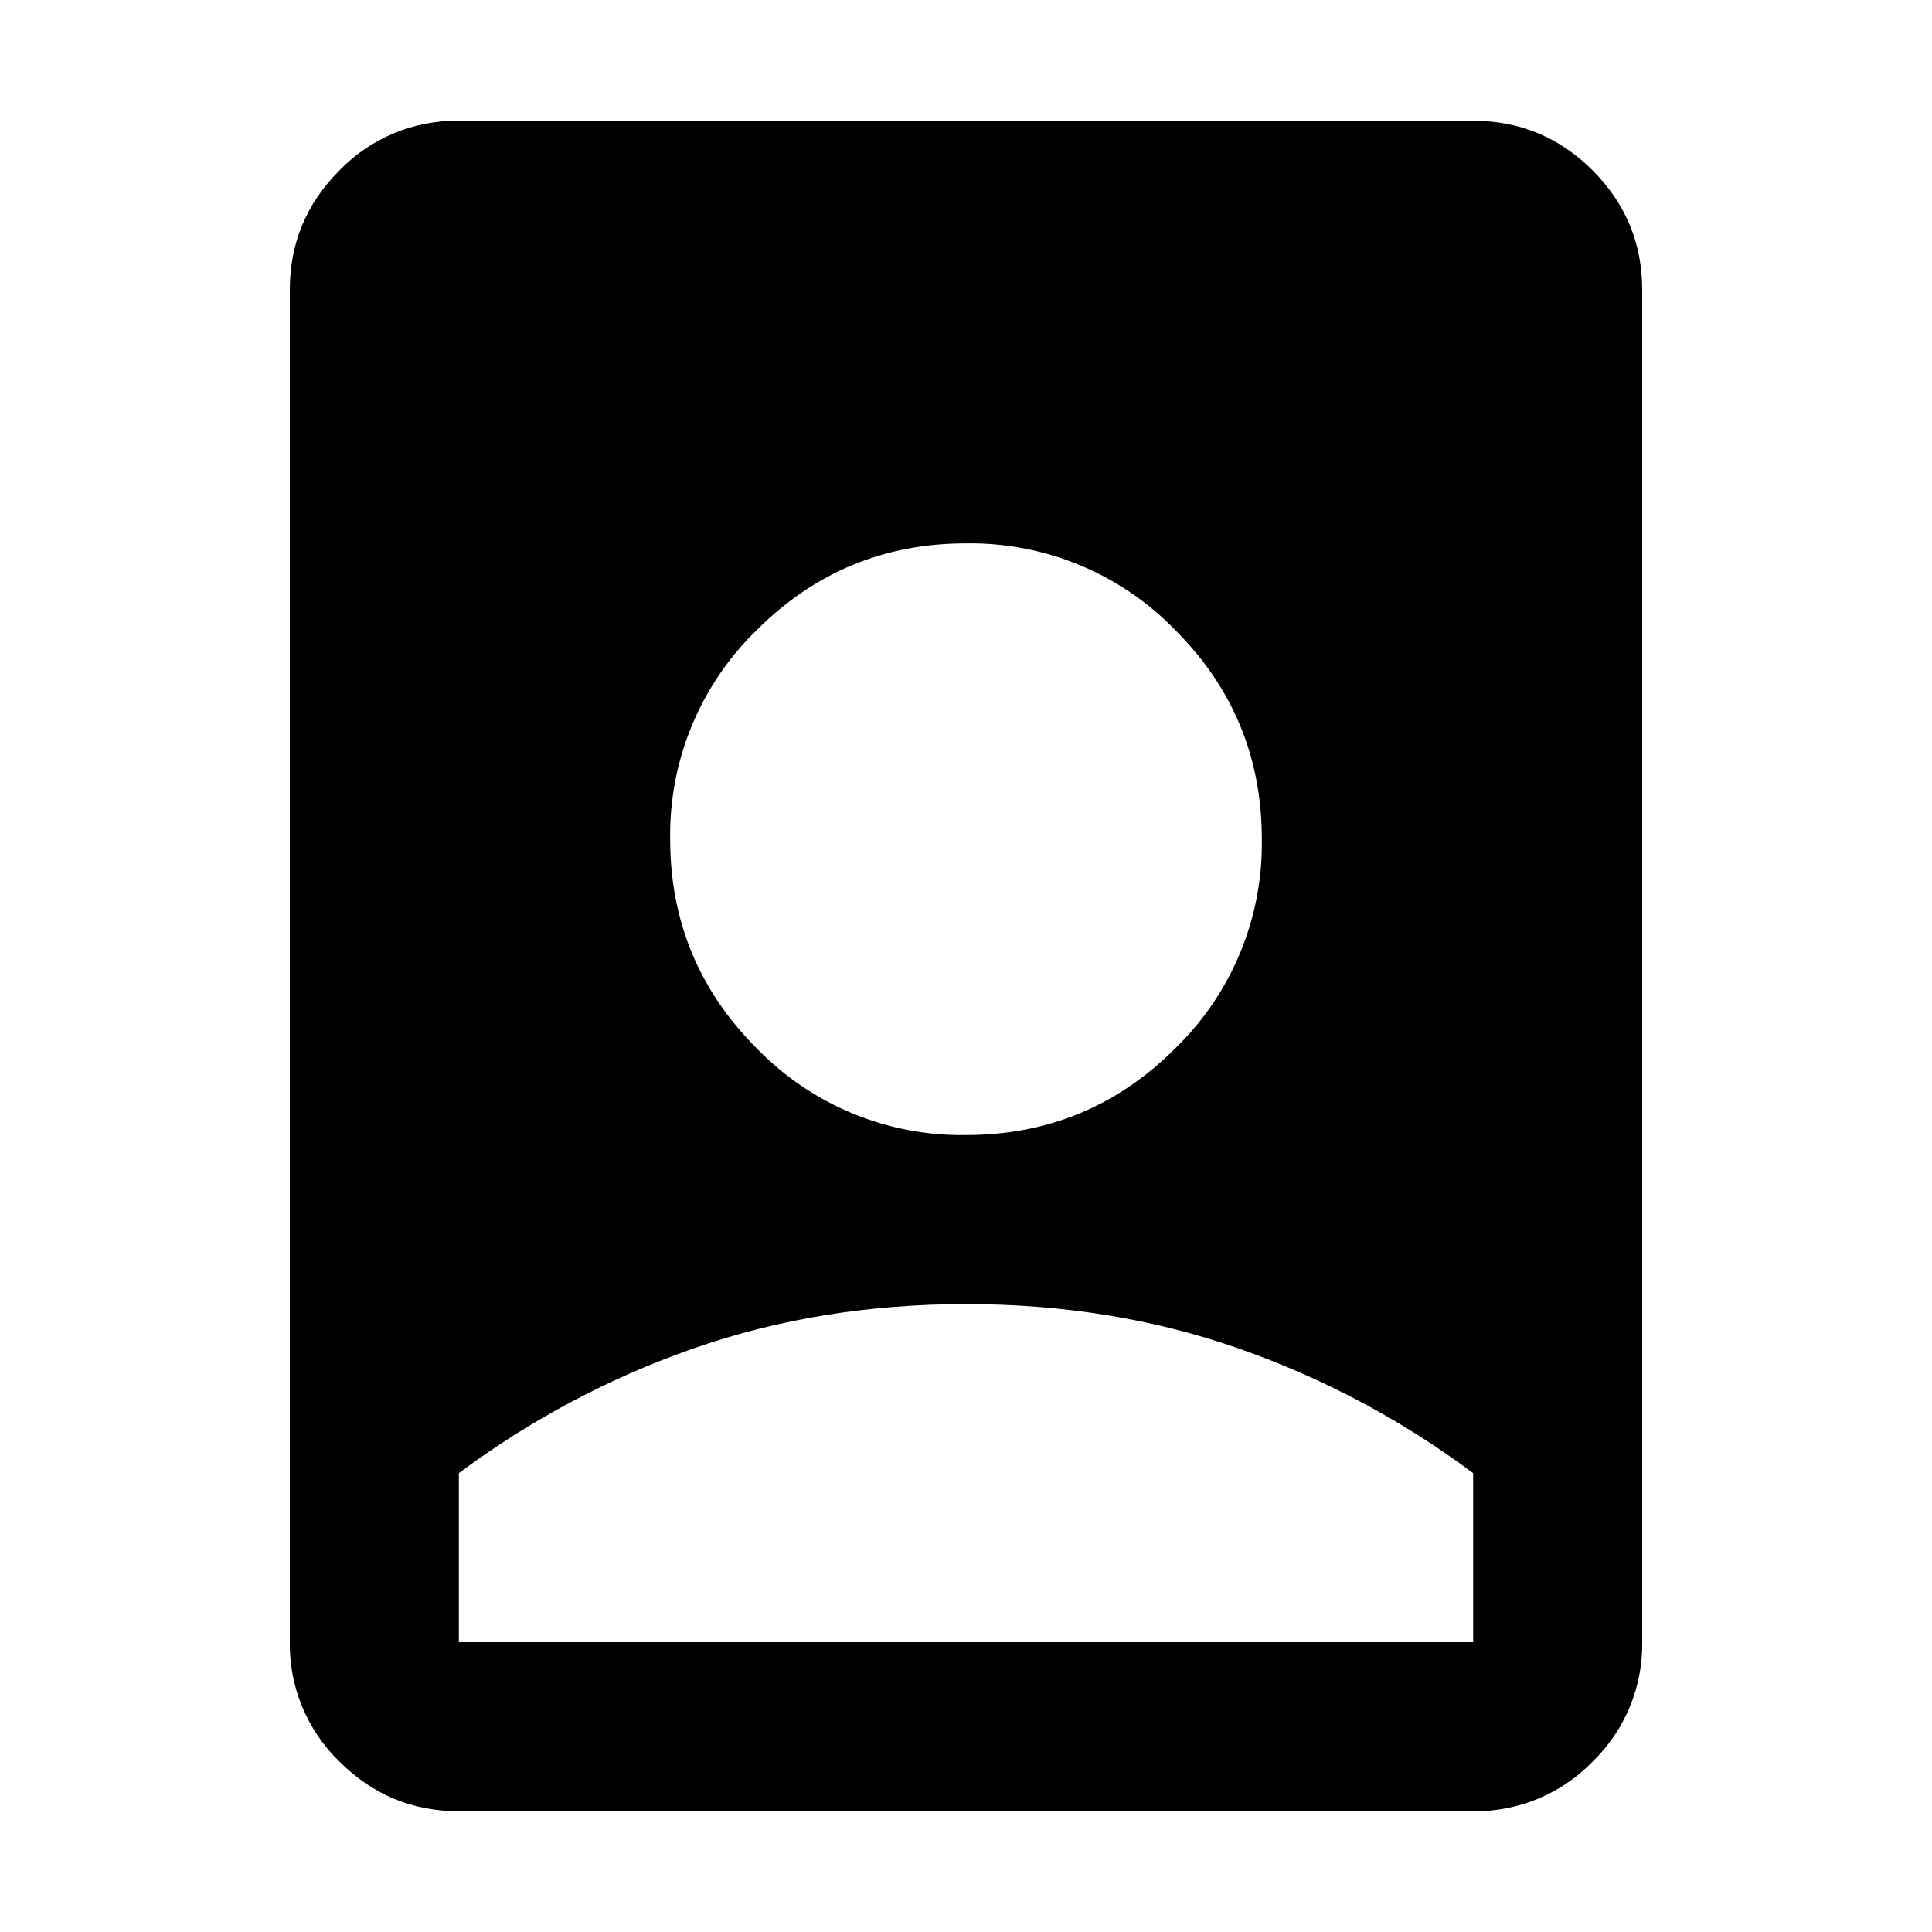
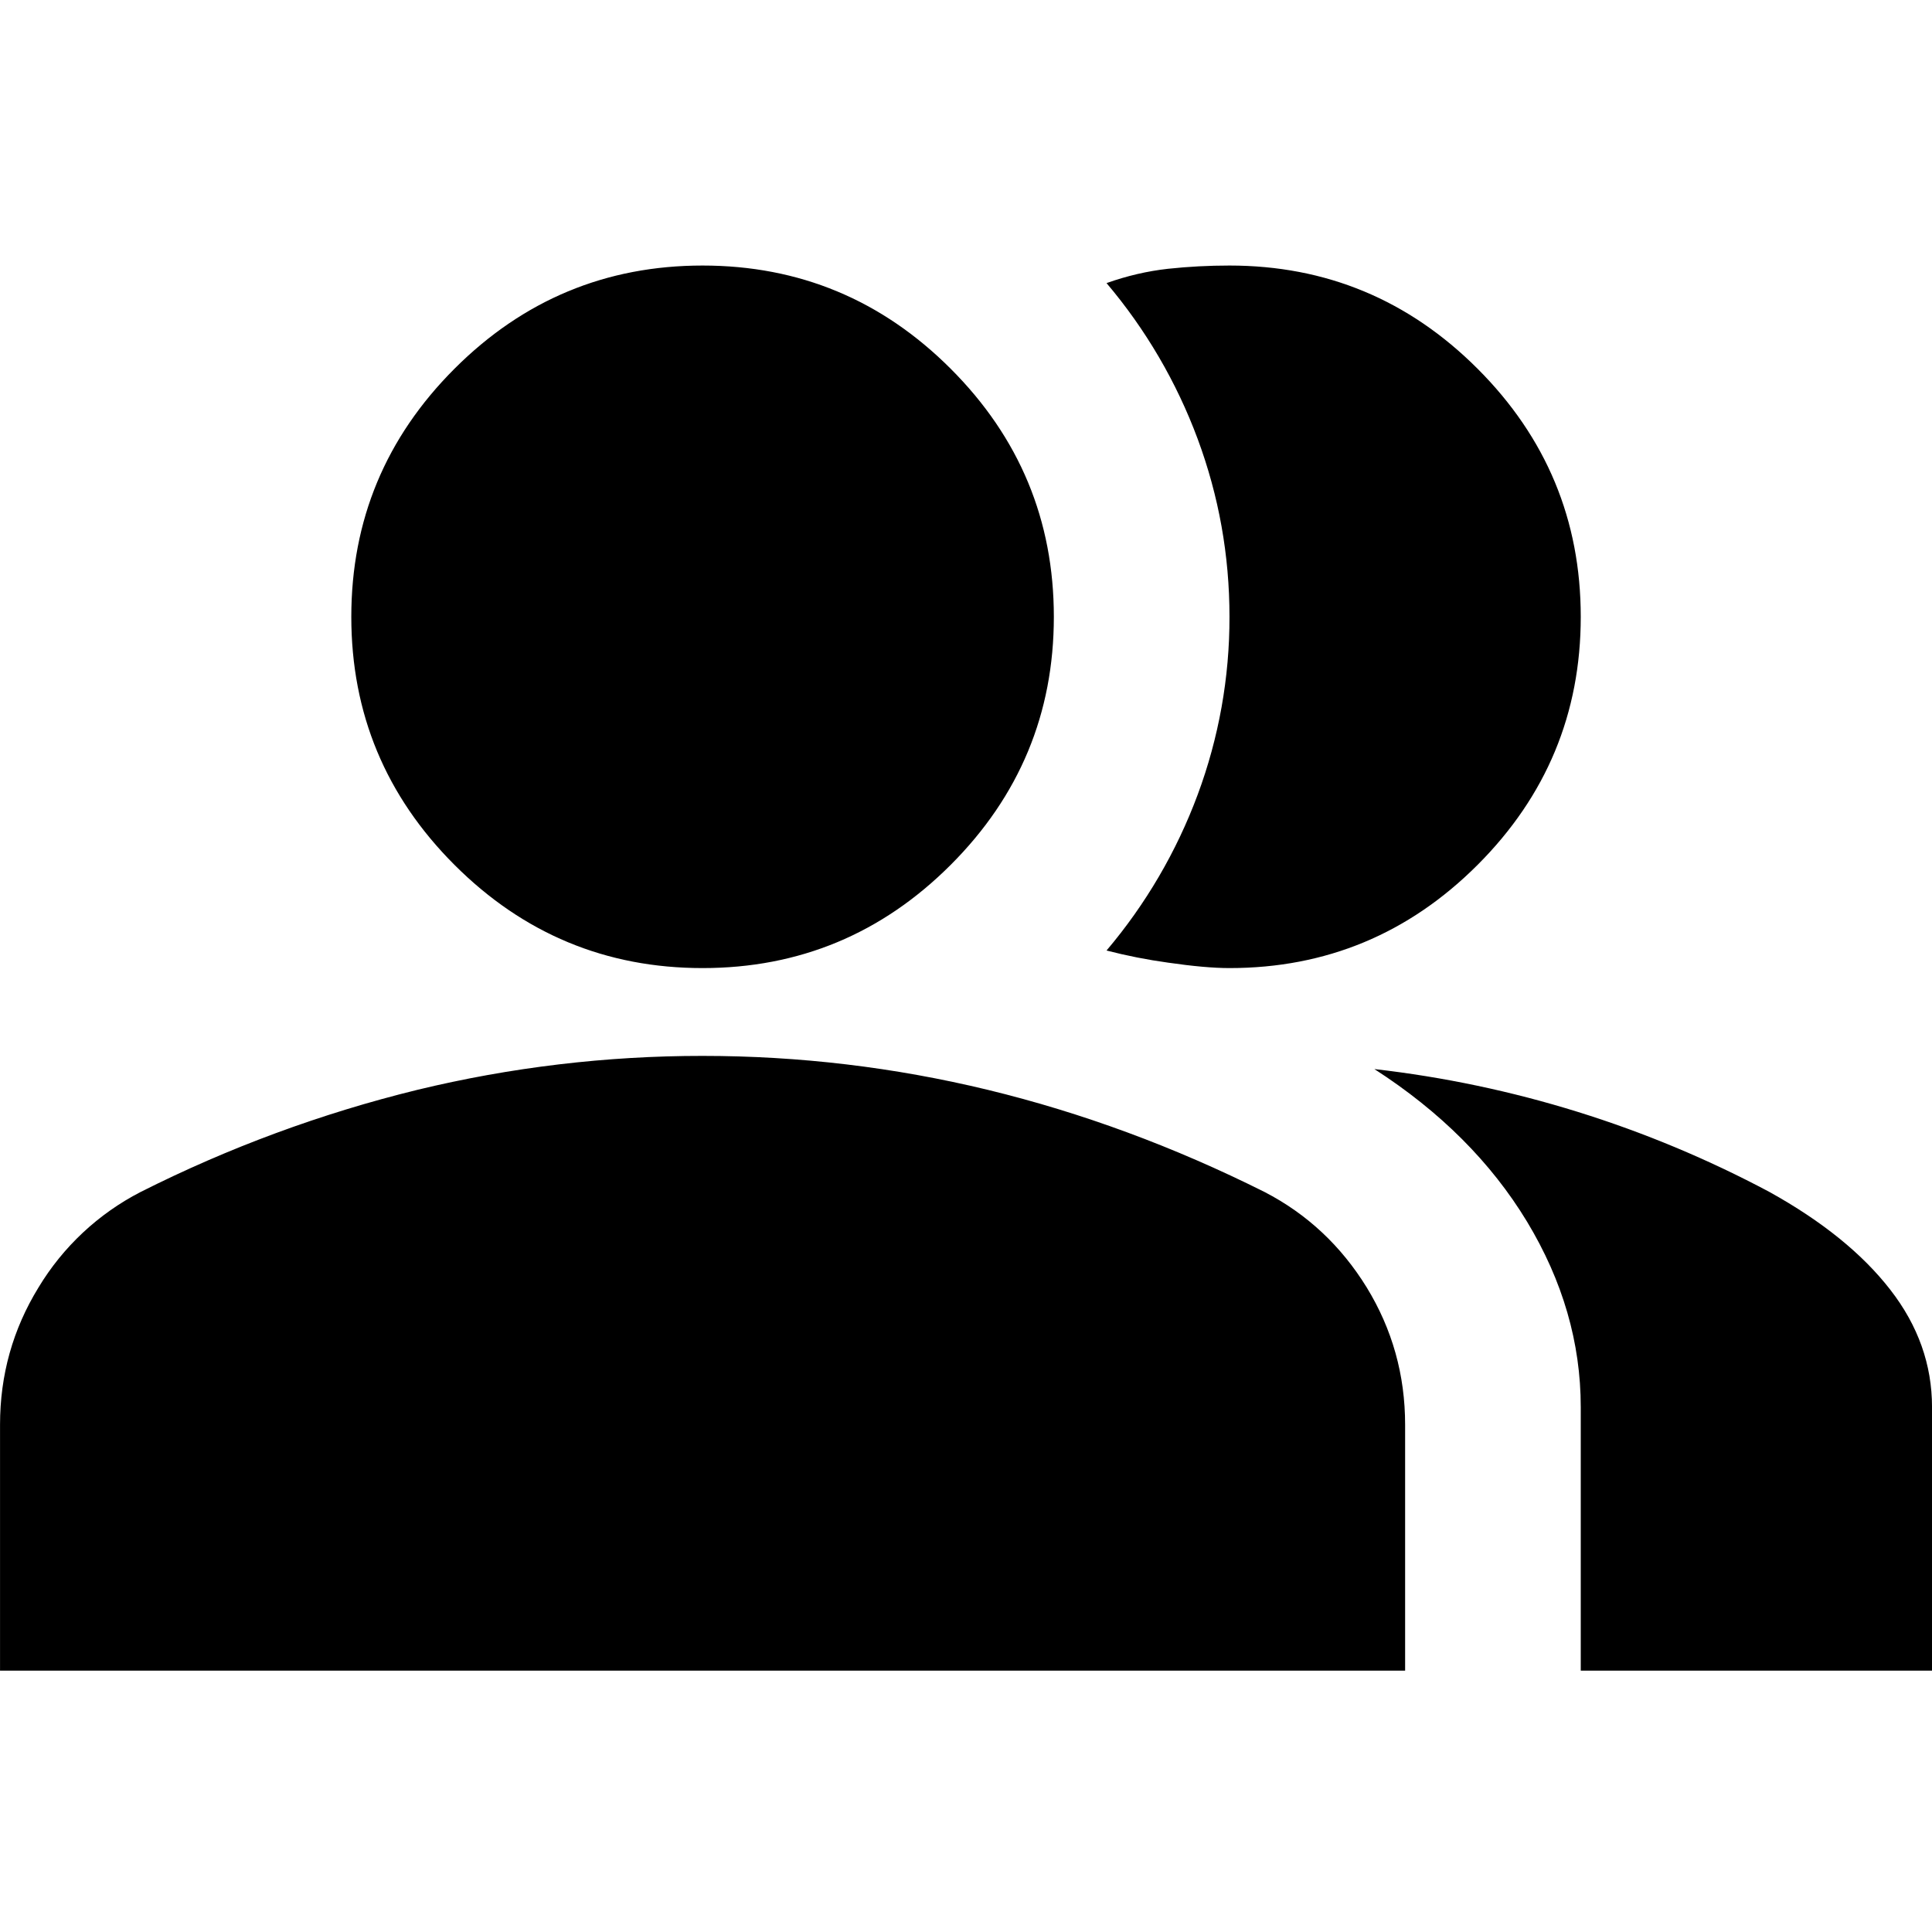
<svg xmlns="http://www.w3.org/2000/svg" viewBox="0 0 16 16" height="16" width="16" xml:space="preserve" style="fill-rule:evenodd;clip-rule:evenodd;stroke-linejoin:round;stroke-miterlimit:2">
-   <path d="M12 16c-1.15 0-2.225.175-3.225.525-1 .35-1.925.842-2.775 1.475v2h12v-2a10.323 10.323 0 0 0-2.775-1.475c-1-.35-2.075-.525-3.225-.525Zm-6 6c-.55 0-1.021-.196-1.412-.587A1.93 1.93 0 0 1 4 20V4c0-.55.196-1.021.588-1.413A1.925 1.925 0 0 1 6 2h12c.55 0 1.021.196 1.413.587.391.392.587.863.587 1.413v16a1.931 1.931 0 0 1-.587 1.413c-.37.382-.881.594-1.413.587H6Zm6-8c.967 0 1.792-.342 2.475-1.025A3.374 3.374 0 0 0 15.5 10.5c0-.967-.342-1.792-1.025-2.475A3.374 3.374 0 0 0 12 7c-.967 0-1.792.342-2.475 1.025A3.374 3.374 0 0 0 8.5 10.5c0 .967.342 1.792 1.025 2.475A3.374 3.374 0 0 0 12 14Z" style="fill-rule:nonzero" transform="matrix(.7 0 0 .7 -.4 -.4)" />
+   <path d="M1 20v-2.8c0-.567.146-1.087.438-1.563A2.918 2.918 0 0 1 2.6 14.55a14.853 14.853 0 0 1 3.15-1.163A13.778 13.778 0 0 1 9 13c1.1 0 2.183.129 3.25.387 1.067.259 2.117.646 3.15 1.163.483.25.871.613 1.163 1.087.291.476.437.996.437 1.563V20H1Zm18 0v-3c0-.733-.204-1.437-.612-2.113-.409-.675-.988-1.254-1.738-1.737a12.591 12.591 0 0 1 4.5 1.4c.6.333 1.058.704 1.375 1.113.317.408.475.854.475 1.337v3h-4ZM9 12c-1.1 0-2.042-.392-2.825-1.175C5.392 10.042 5 9.1 5 8s.392-2.042 1.175-2.825C6.958 4.392 7.9 4 9 4s2.042.392 2.825 1.175C12.608 5.958 13 6.9 13 8s-.392 2.042-1.175 2.825C11.042 11.608 10.1 12 9 12Zm10-4c0 1.1-.392 2.042-1.175 2.825C17.042 11.608 16.1 12 15 12c-.183 0-.417-.021-.7-.062a6.181 6.181 0 0 1-.7-.138 5.951 5.951 0 0 0 1.038-1.775A5.78 5.78 0 0 0 15 8c0-.7-.121-1.375-.362-2.025A5.951 5.951 0 0 0 13.6 4.2c.233-.083.467-.137.7-.163.233-.025.467-.037.7-.037 1.1 0 2.042.392 2.825 1.175C18.608 5.958 19 6.9 19 8Z" style="fill-rule:nonzero" transform="matrix(.72727 0 0 .72727 -.727 -.71)" />
</svg>
